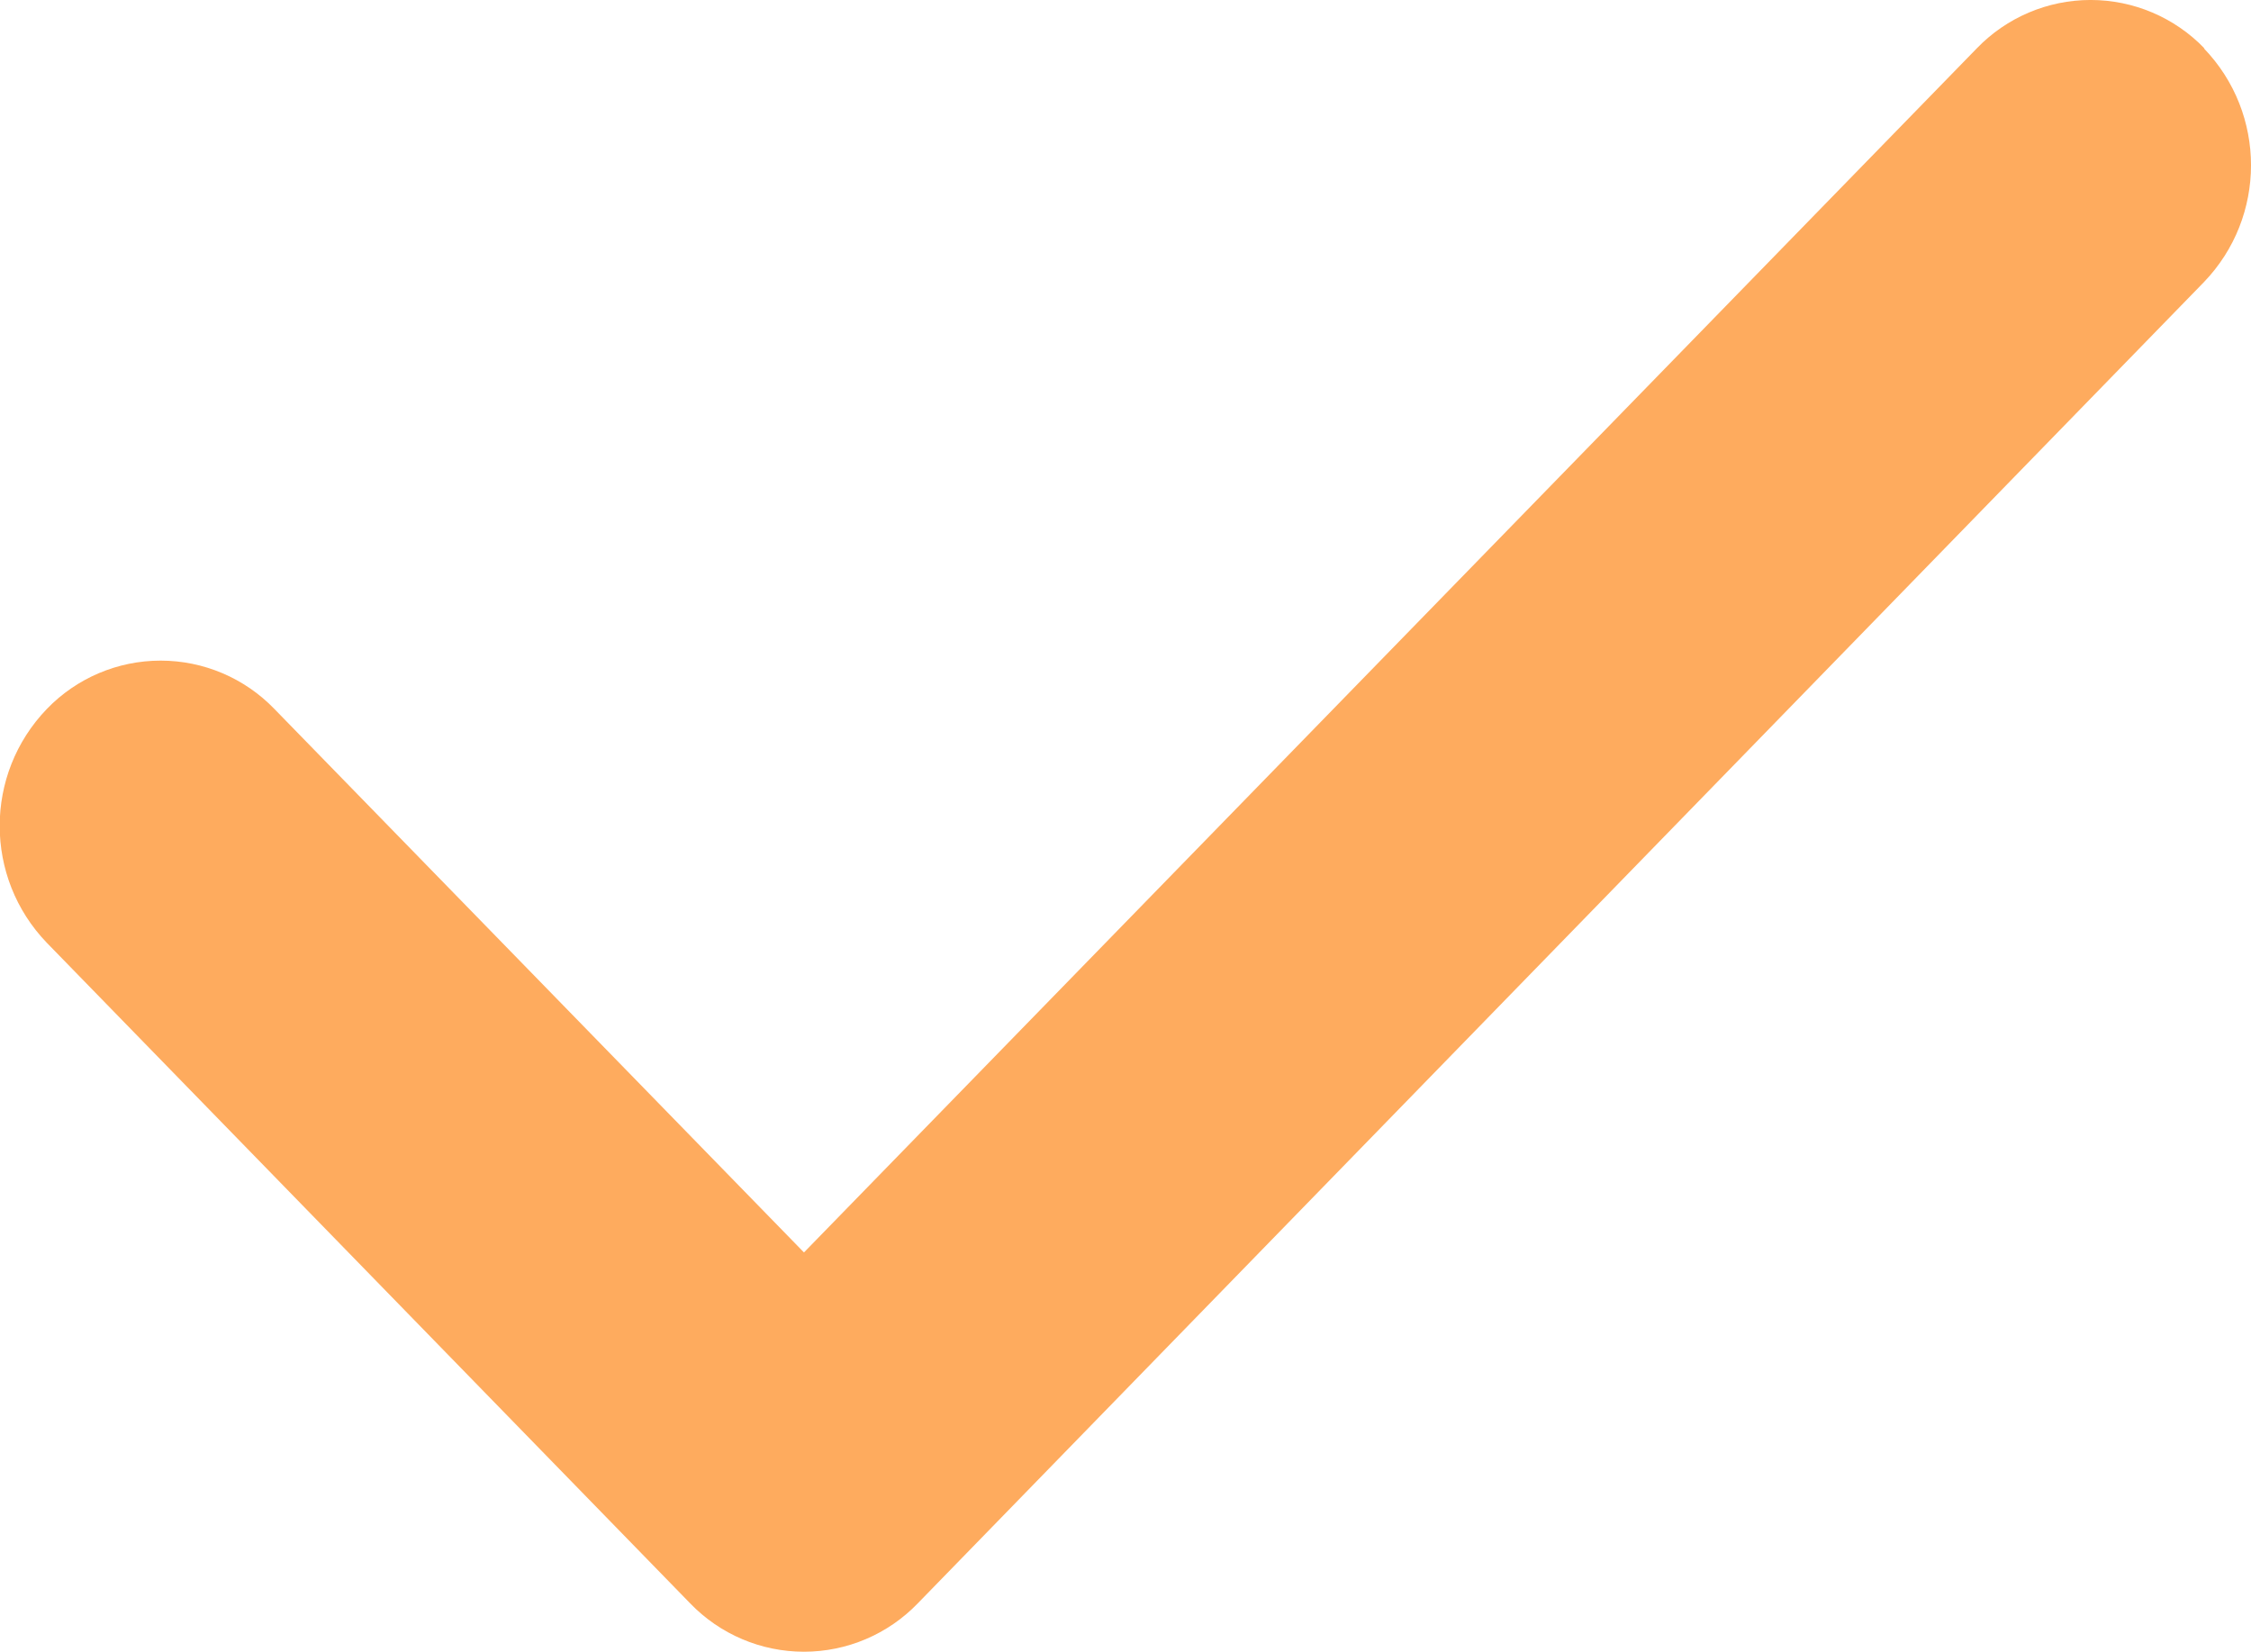
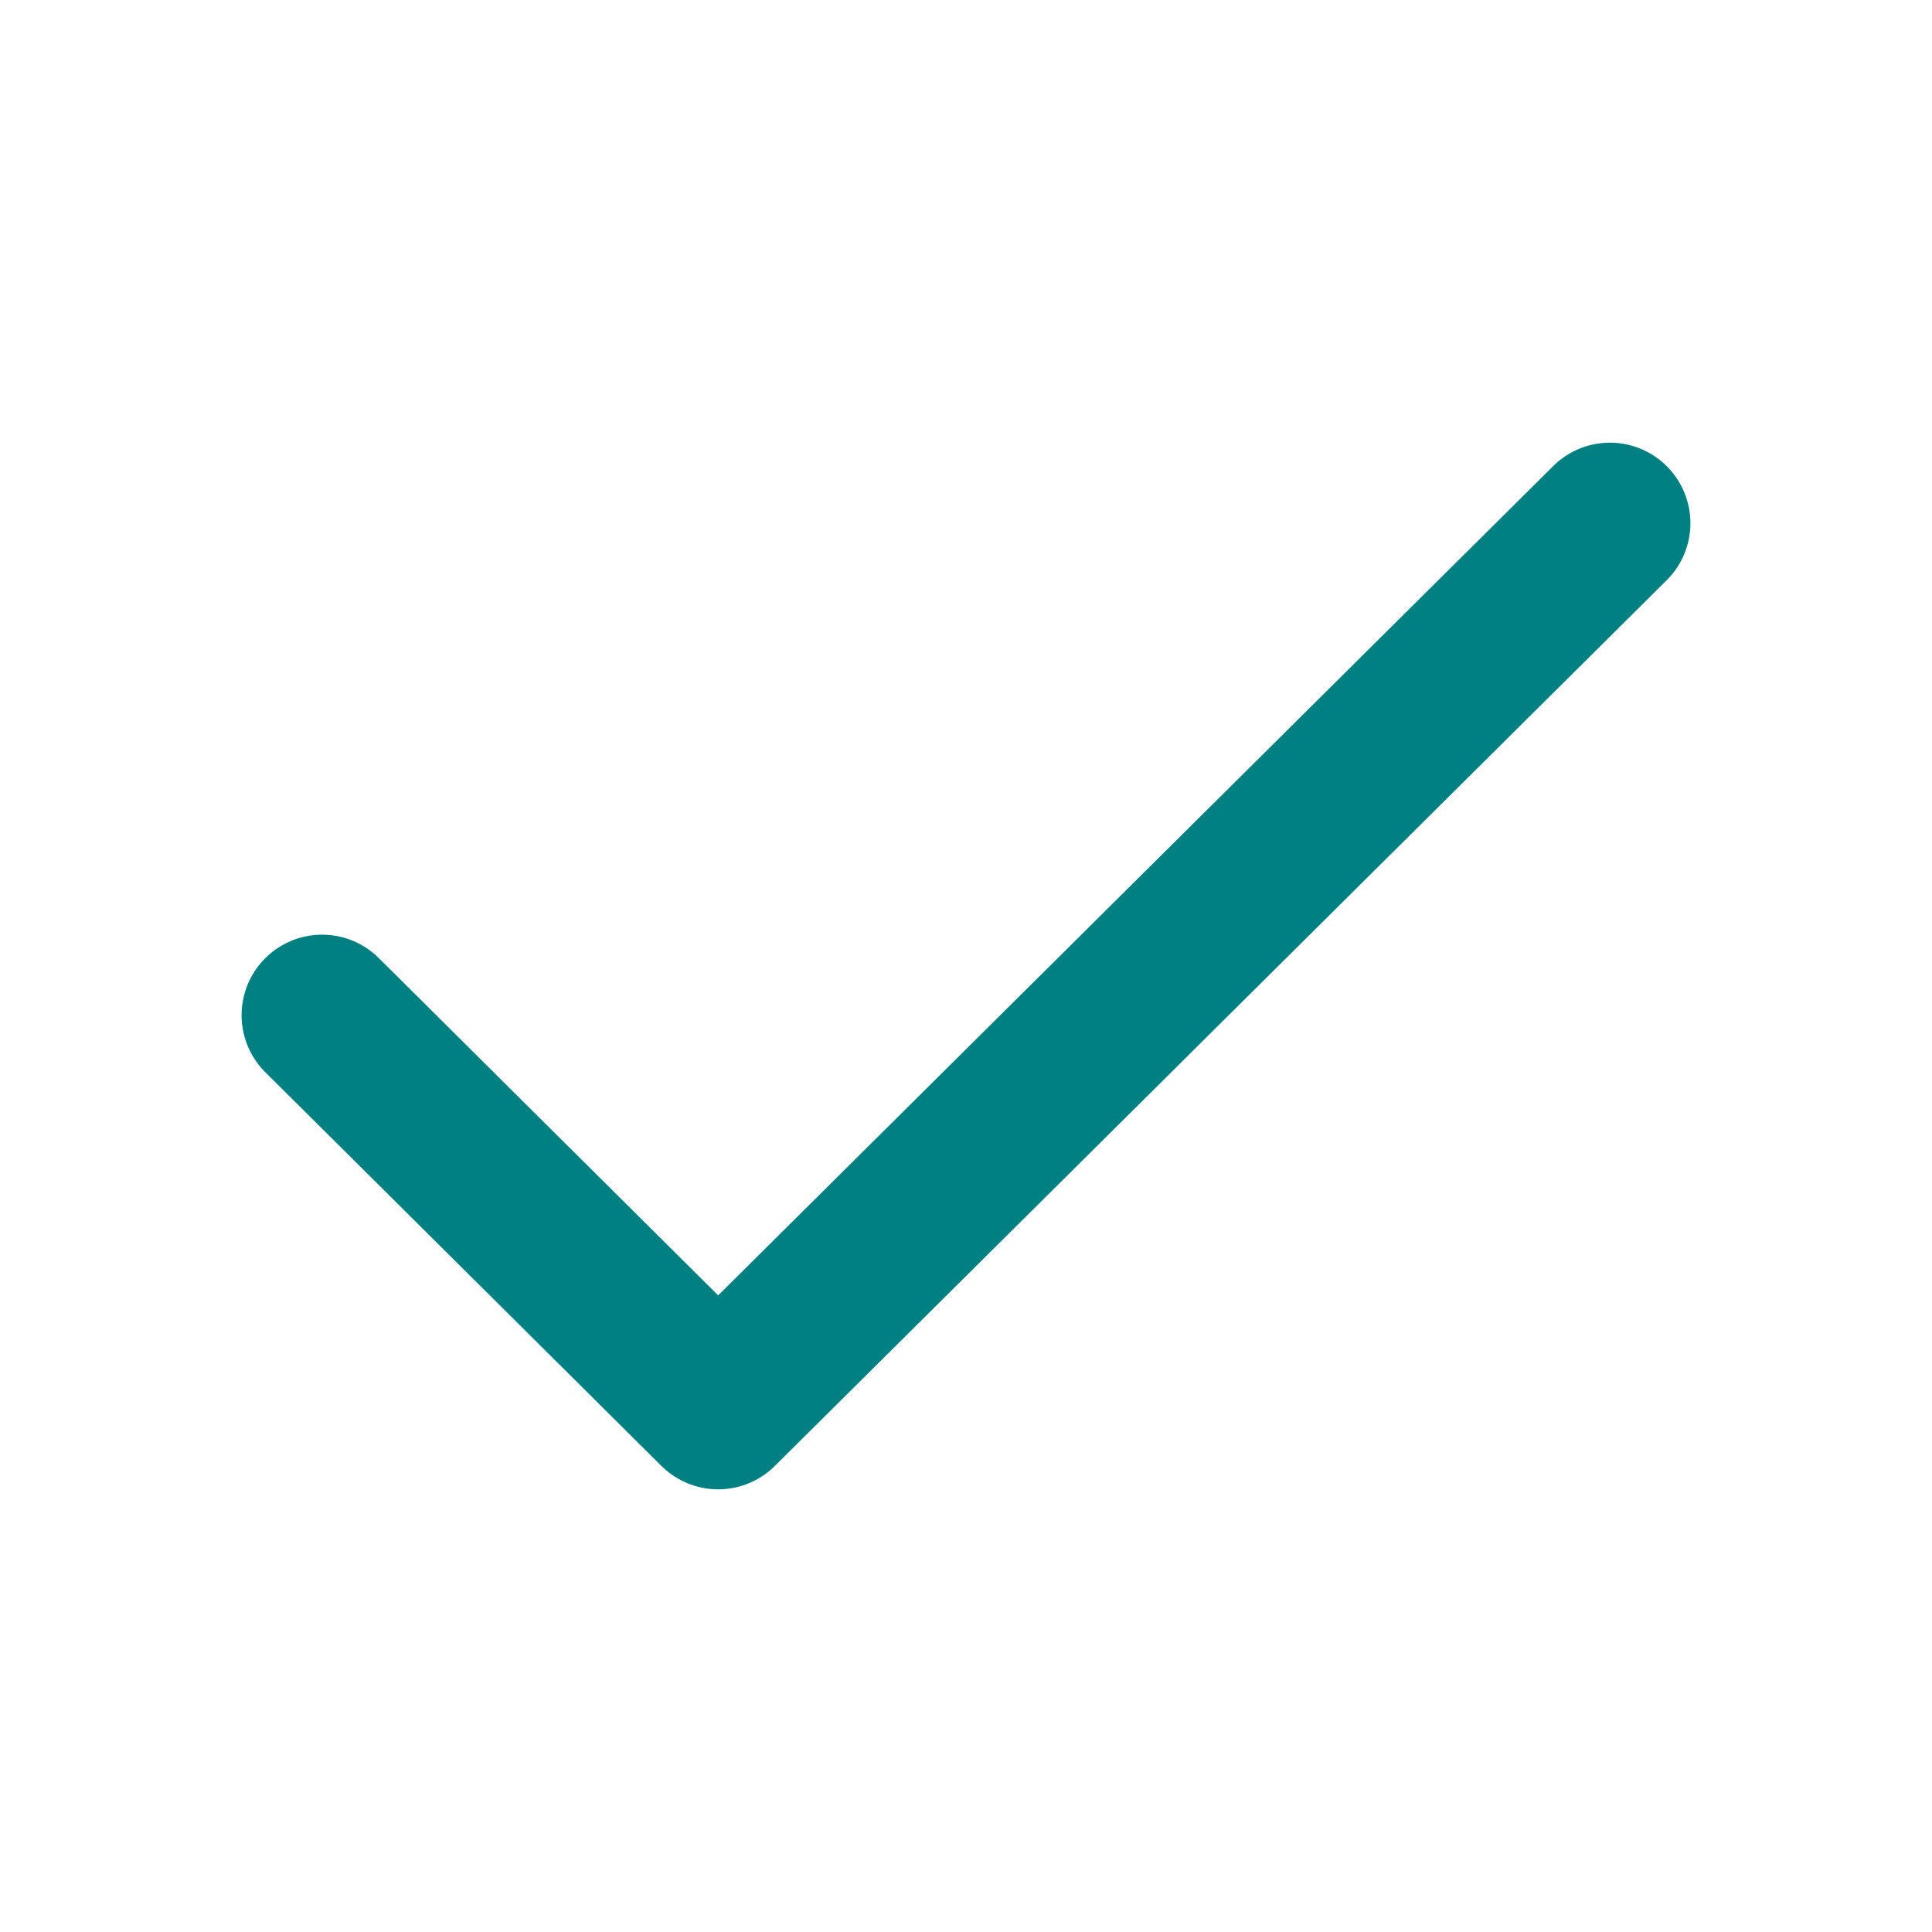
- <svg xmlns="http://www.w3.org/2000/svg" width="30.44" height="22.339" viewBox="0 0 30.44 22.339">
-   <path id="check-solid" d="M29.728,96.679a2.28,2.28,0,0,1,0,3.162L12.336,117.71a2.137,2.137,0,0,1-3.078,0l-8.7-8.934a2.28,2.28,0,0,1,0-3.162,2.137,2.137,0,0,1,3.078,0l7.161,7.35L26.657,96.679a2.137,2.137,0,0,1,3.078,0Z" transform="translate(0.075 -96.025)" fill="#feab5e" />
+ <svg xmlns="http://www.w3.org/2000/svg" width="25px" height="25px" viewBox="0 0 25 25" version="1.1">
+   <g id="surface1">
+     <path style="fill:none;stroke-width:2;stroke-linecap:round;stroke-linejoin:round;stroke:rgb(0%,50.196%,50.196%);stroke-opacity:1;stroke-miterlimit:4;" d="M 4.001 12.611 L 8.921 17.501 L 19.999 6.499 " transform="matrix(1.041667,0,0,1.041667,0,0)" />
+   </g>
</svg>
